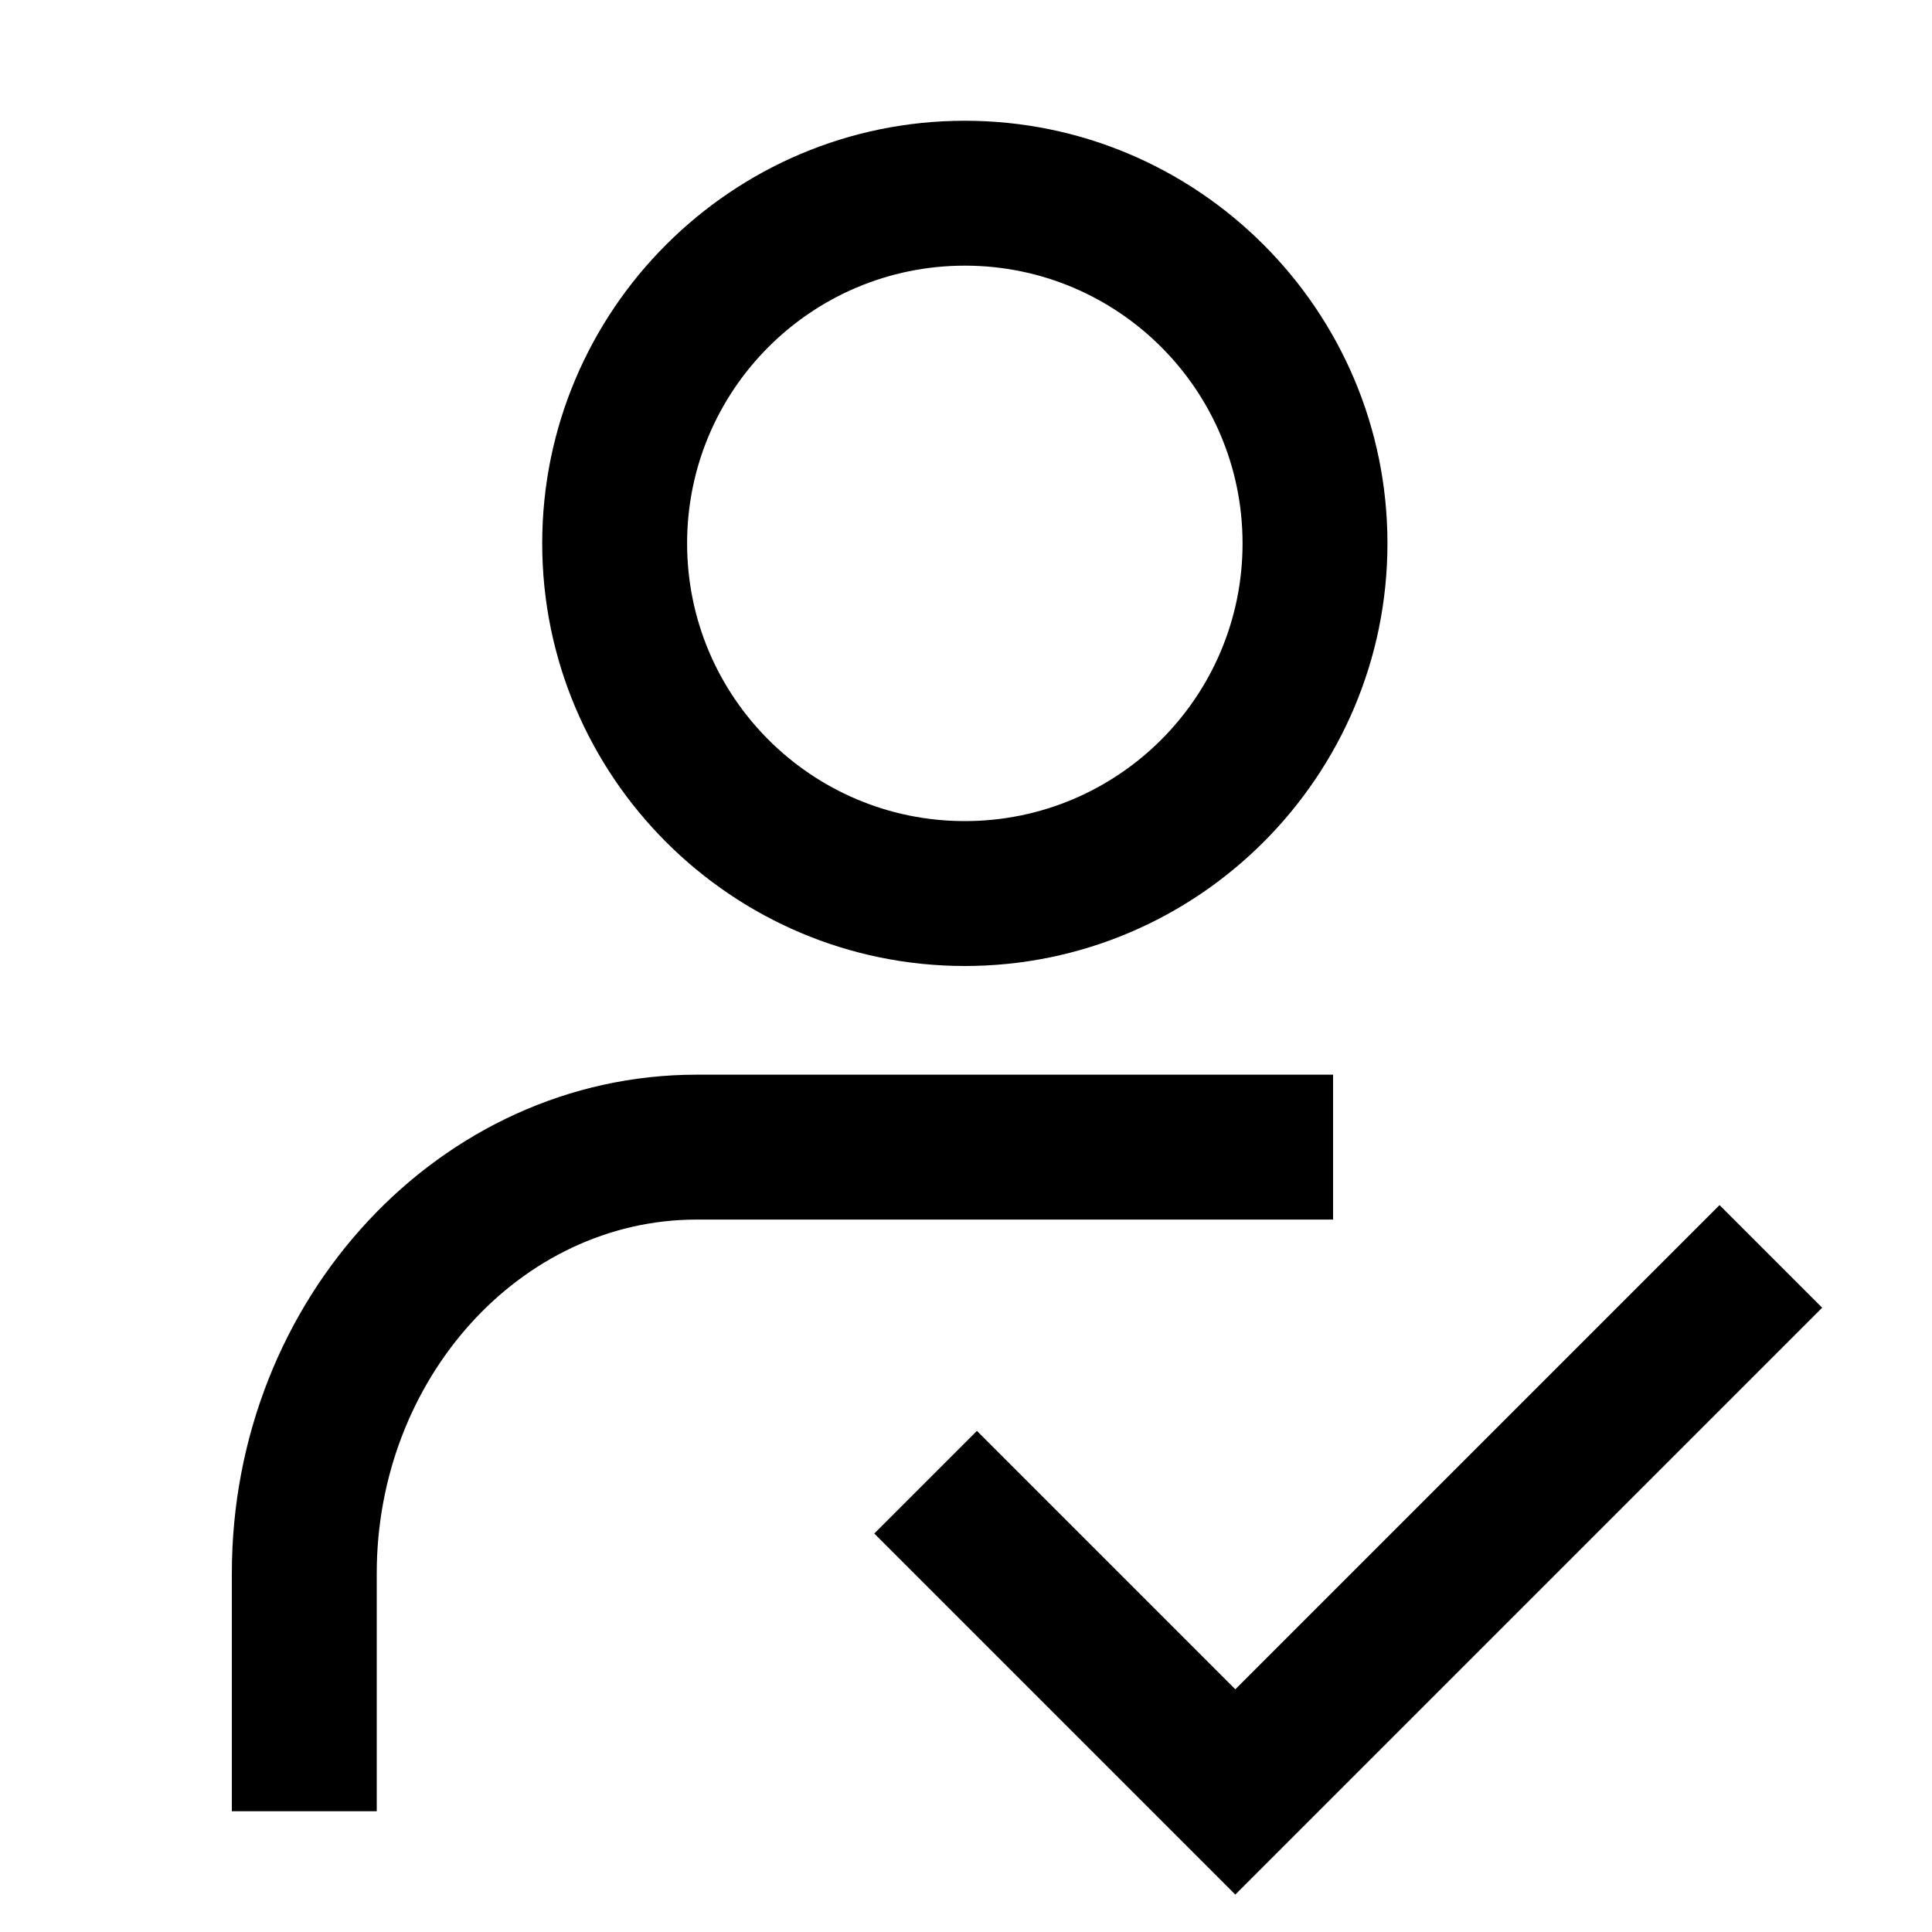
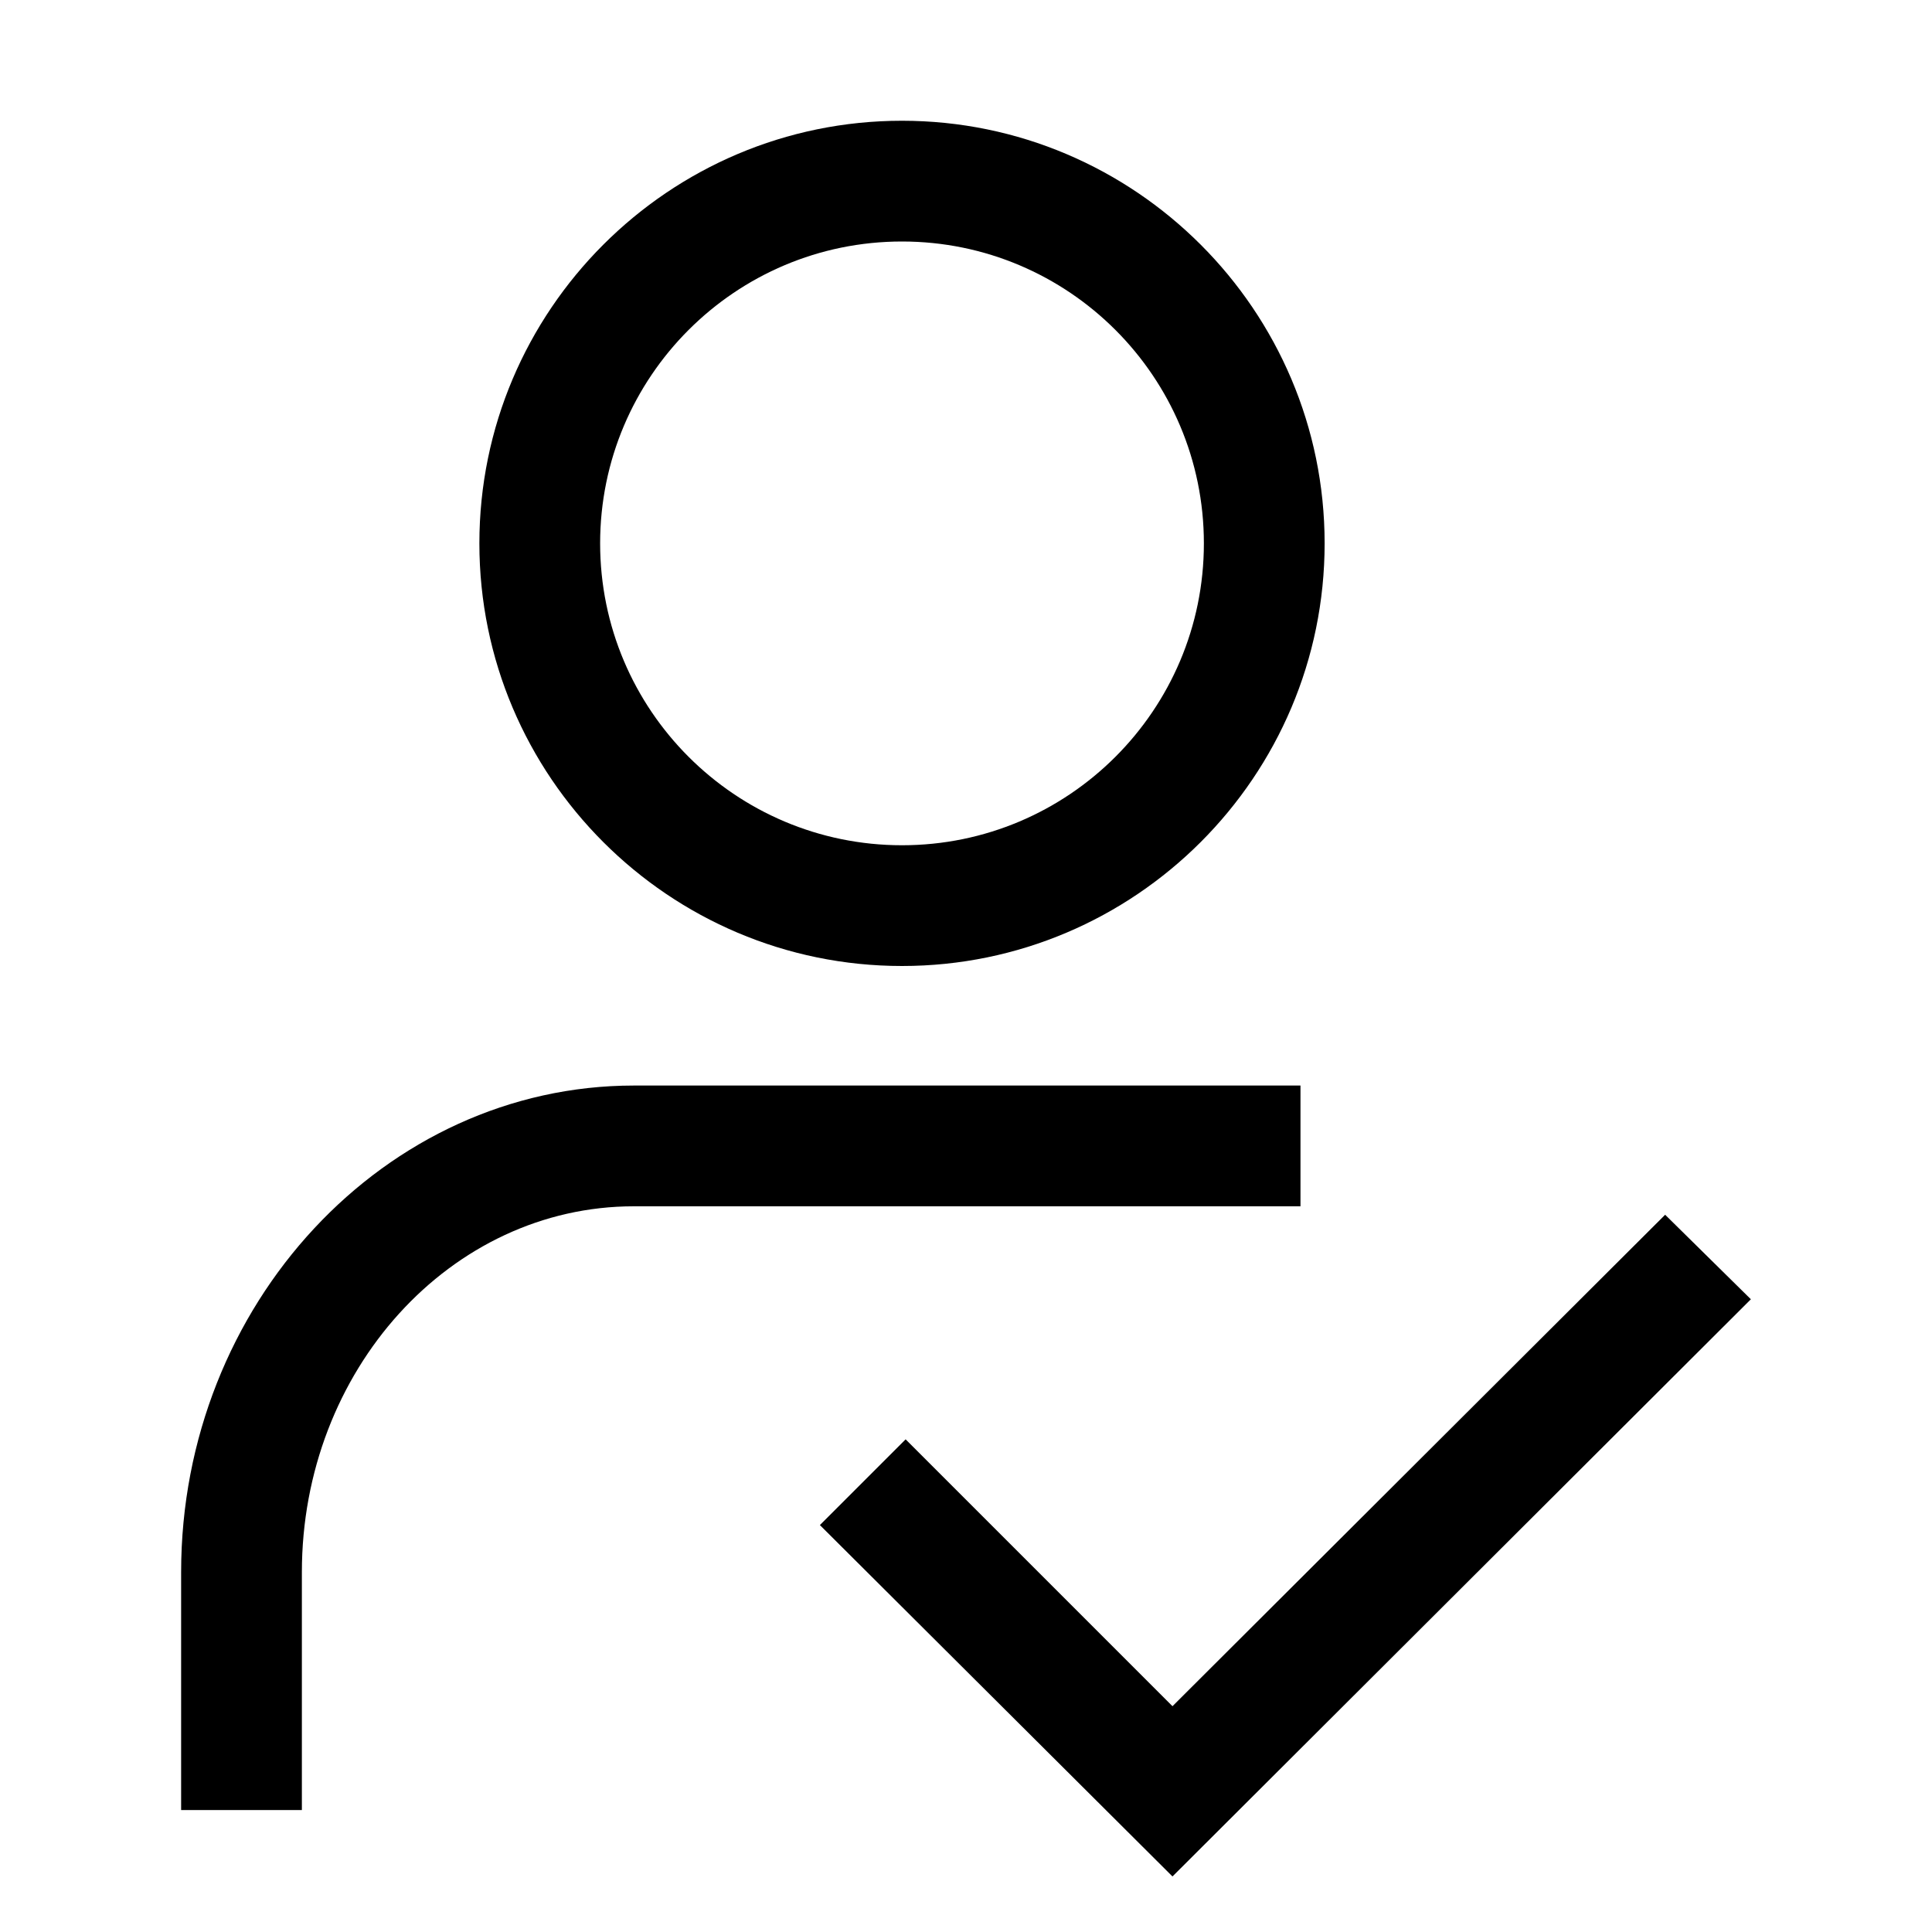
<svg xmlns="http://www.w3.org/2000/svg" width="48" height="48" viewBox="0 0 48 48">
-   <path fill-rule="evenodd" clip-rule="evenodd" d="M23.971 3C18.181 3 13.471 7.71 13.471 13.5C13.471 19.29 18.181 24 23.971 24C29.761 24 34.471 19.29 34.471 13.5C34.471 7.71 29.761 3 23.971 3ZM23.971 6.6C27.781 6.6 30.871 9.69 30.871 13.5C30.871 17.31 27.781 20.4 23.971 20.4C20.161 20.4 17.071 17.31 17.071 13.5C17.071 9.69 20.161 6.6 23.971 6.6Z" />
-   <path d="M30.691 47.07L21.721 38.1L24.271 35.55L30.691 41.97L42.721 29.94L45.271 32.49L30.691 47.07Z" fill-rule="evenodd" />
-   <path d="M5.76 45H9.36V39.09C9.36 34.26 12.93 30.3 17.31 30.3H33.12V26.7H17.31C10.95 26.7 5.76 32.25 5.76 39.09V45Z" fill-rule="evenodd" />
+   <path fill-rule="evenodd" clip-rule="evenodd" d="M22.41 24C28.2 24 32.91 19.29 32.91 13.5C32.91 7.71 28.2 3 22.41 3C16.62 3 11.91 7.71 11.91 13.5C11.91 19.29 16.62 24 22.41 24ZM22.41 6C26.55 6 29.91 9.36 29.91 13.5C29.91 17.64 26.55 21 22.41 21C18.27 21 14.91 17.64 14.91 13.5C14.91 9.36 18.27 6 22.41 6ZM41.37 30.18L29.13 42.39L22.5 35.76L20.37 37.89L29.13 46.62L43.5 32.28L41.37 30.18ZM15.75 26.97H32.31V29.97H15.75C11.19 29.97 7.5 34.05 7.5 39.06V44.97H4.5V39.06C4.5 32.4 9.57 26.97 15.75 26.97Z" />
</svg>
